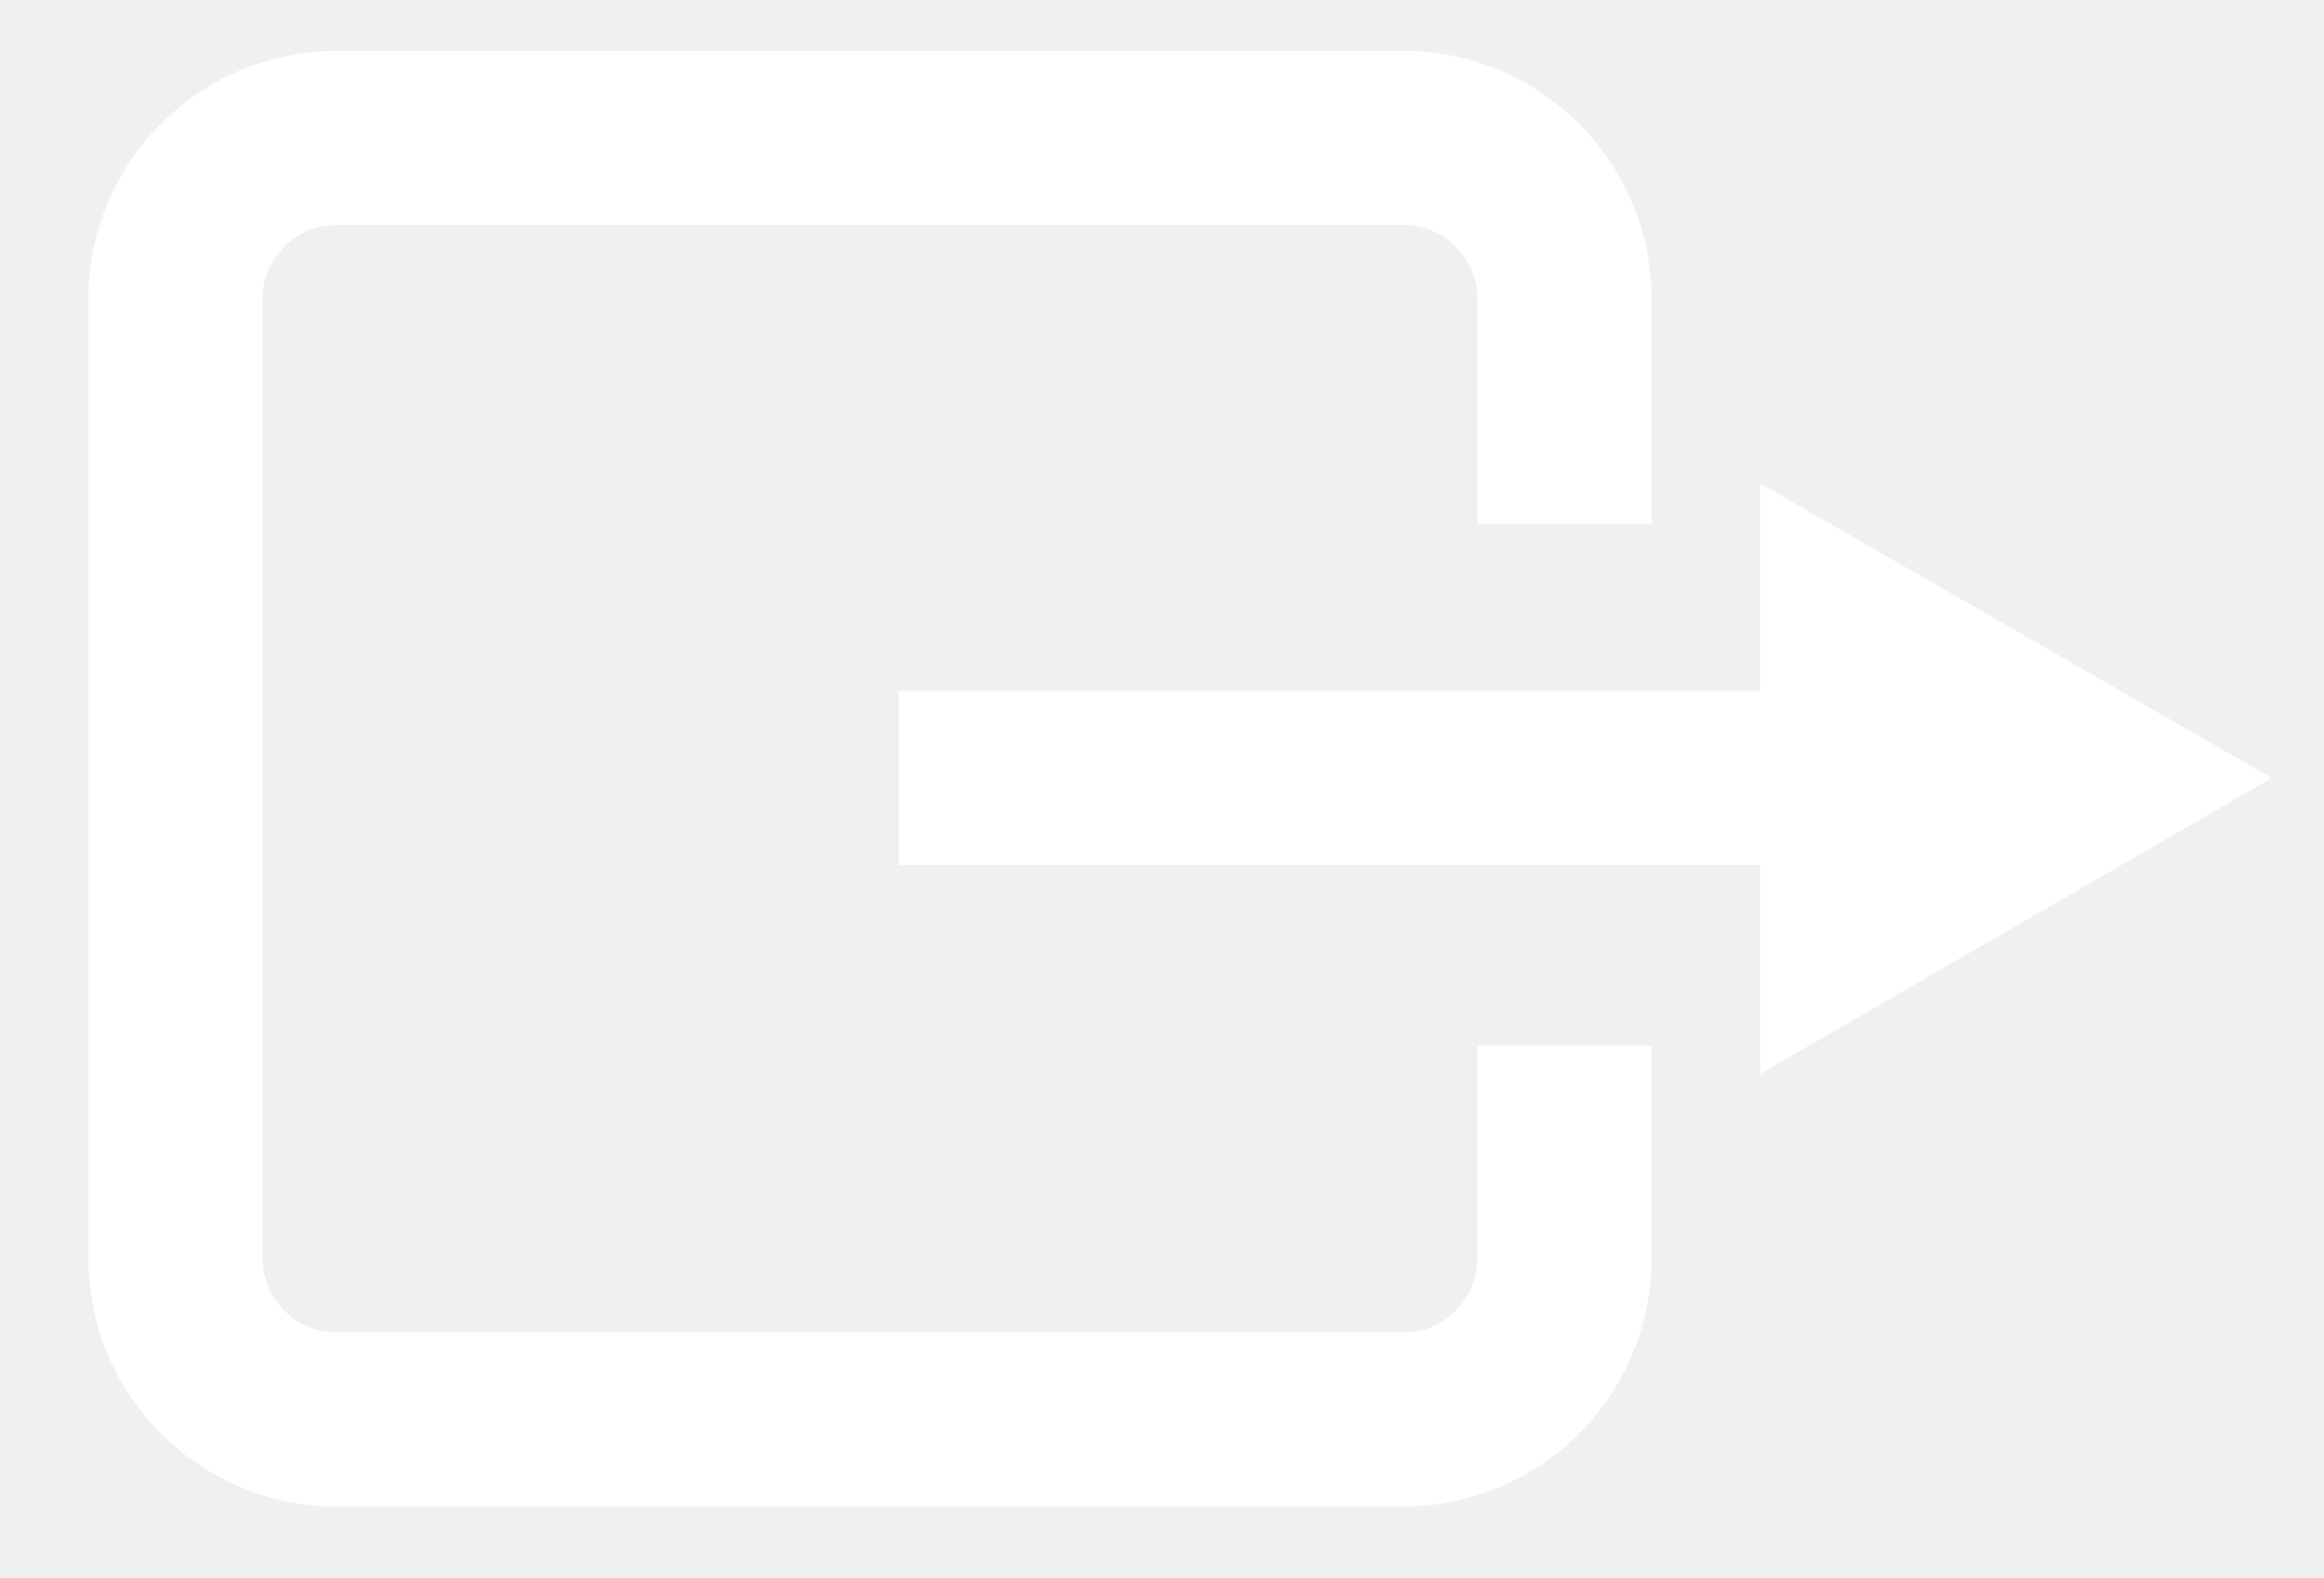
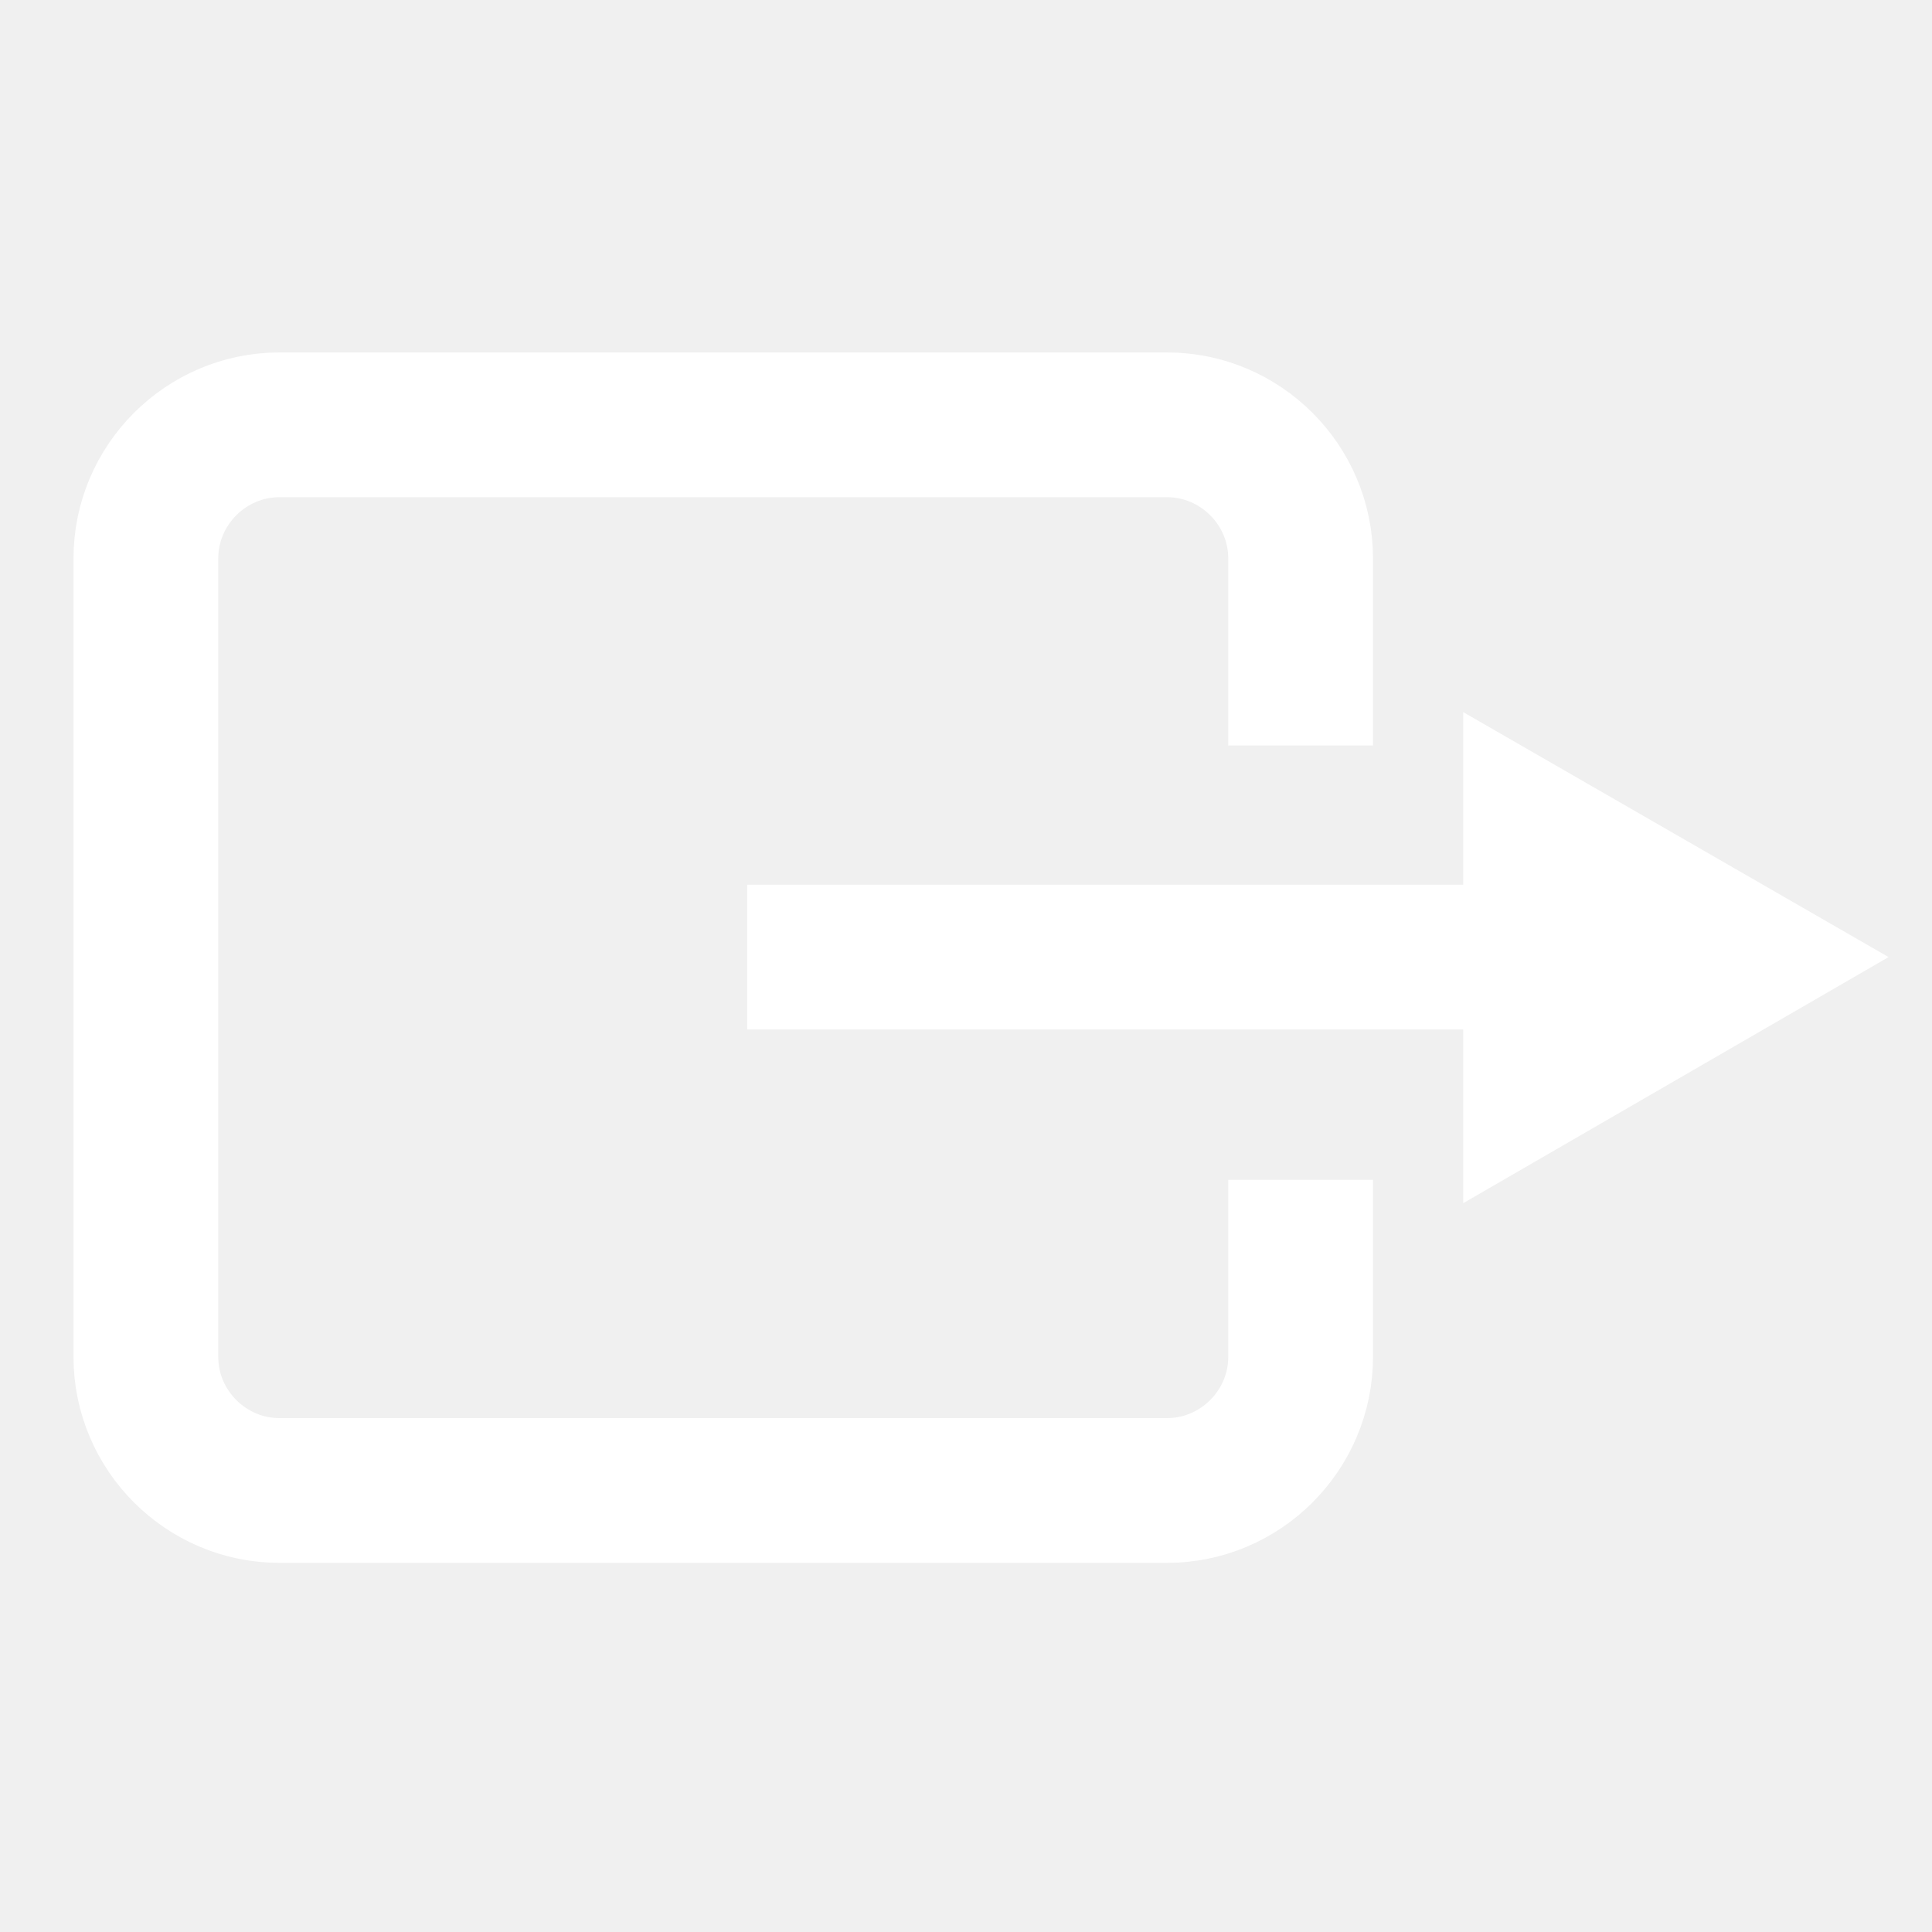
- <svg xmlns="http://www.w3.org/2000/svg" version="1.1" id="Layer_1" x="0px" y="0px" viewBox="0 0 173.5 117.8" style="enable-background:new 0 0 173.5 117.8;" xml:space="preserve">
+ <svg xmlns="http://www.w3.org/2000/svg" version="1.1" id="Layer_1" viewBox="0 0 173.5 173.5" xml:space="preserve">
  <style type="text/css">
	.st0{fill:none;stroke:#FFFFFF;stroke-width:13;stroke-miterlimit:10;}
	.st1{fill:#FFFFFF;}
</style>
-   <path class="st0" d="M116.8,78.1V94c0,6.6-5.4,12-12,12H25.1c-6.6,0-12-5.4-12-12V22.3c0-6.6,5.4-12,12-12h79.7c6.6,0,12,5.4,12,12  v16.8" />
-   <g>
+   <g transform="translate(0,27.850)">
+     <path class="st0" d="M116.8,78.1V94c0,6.6-5.4,12-12,12H25.1c-6.6,0-12-5.4-12-12V22.3c0-6.6,5.4-12,12-12h79.7c6.6,0,12,5.4,12,12  v16.8" />
    <g>
-       <line class="st0" x1="67.1" y1="58.1" x2="137.9" y2="58.1" />
      <g>
-         <polygon class="st1" points="131.4,80.2 169.6,58.1 131.4,36.1    " />
+         <line class="st0" x1="67.1" y1="58.1" x2="137.9" y2="58.1" />
+         <g>
+           <polygon class="st1" points="131.4,80.2 169.6,58.1 131.4,36.1    " />
+         </g>
      </g>
    </g>
  </g>
</svg>
